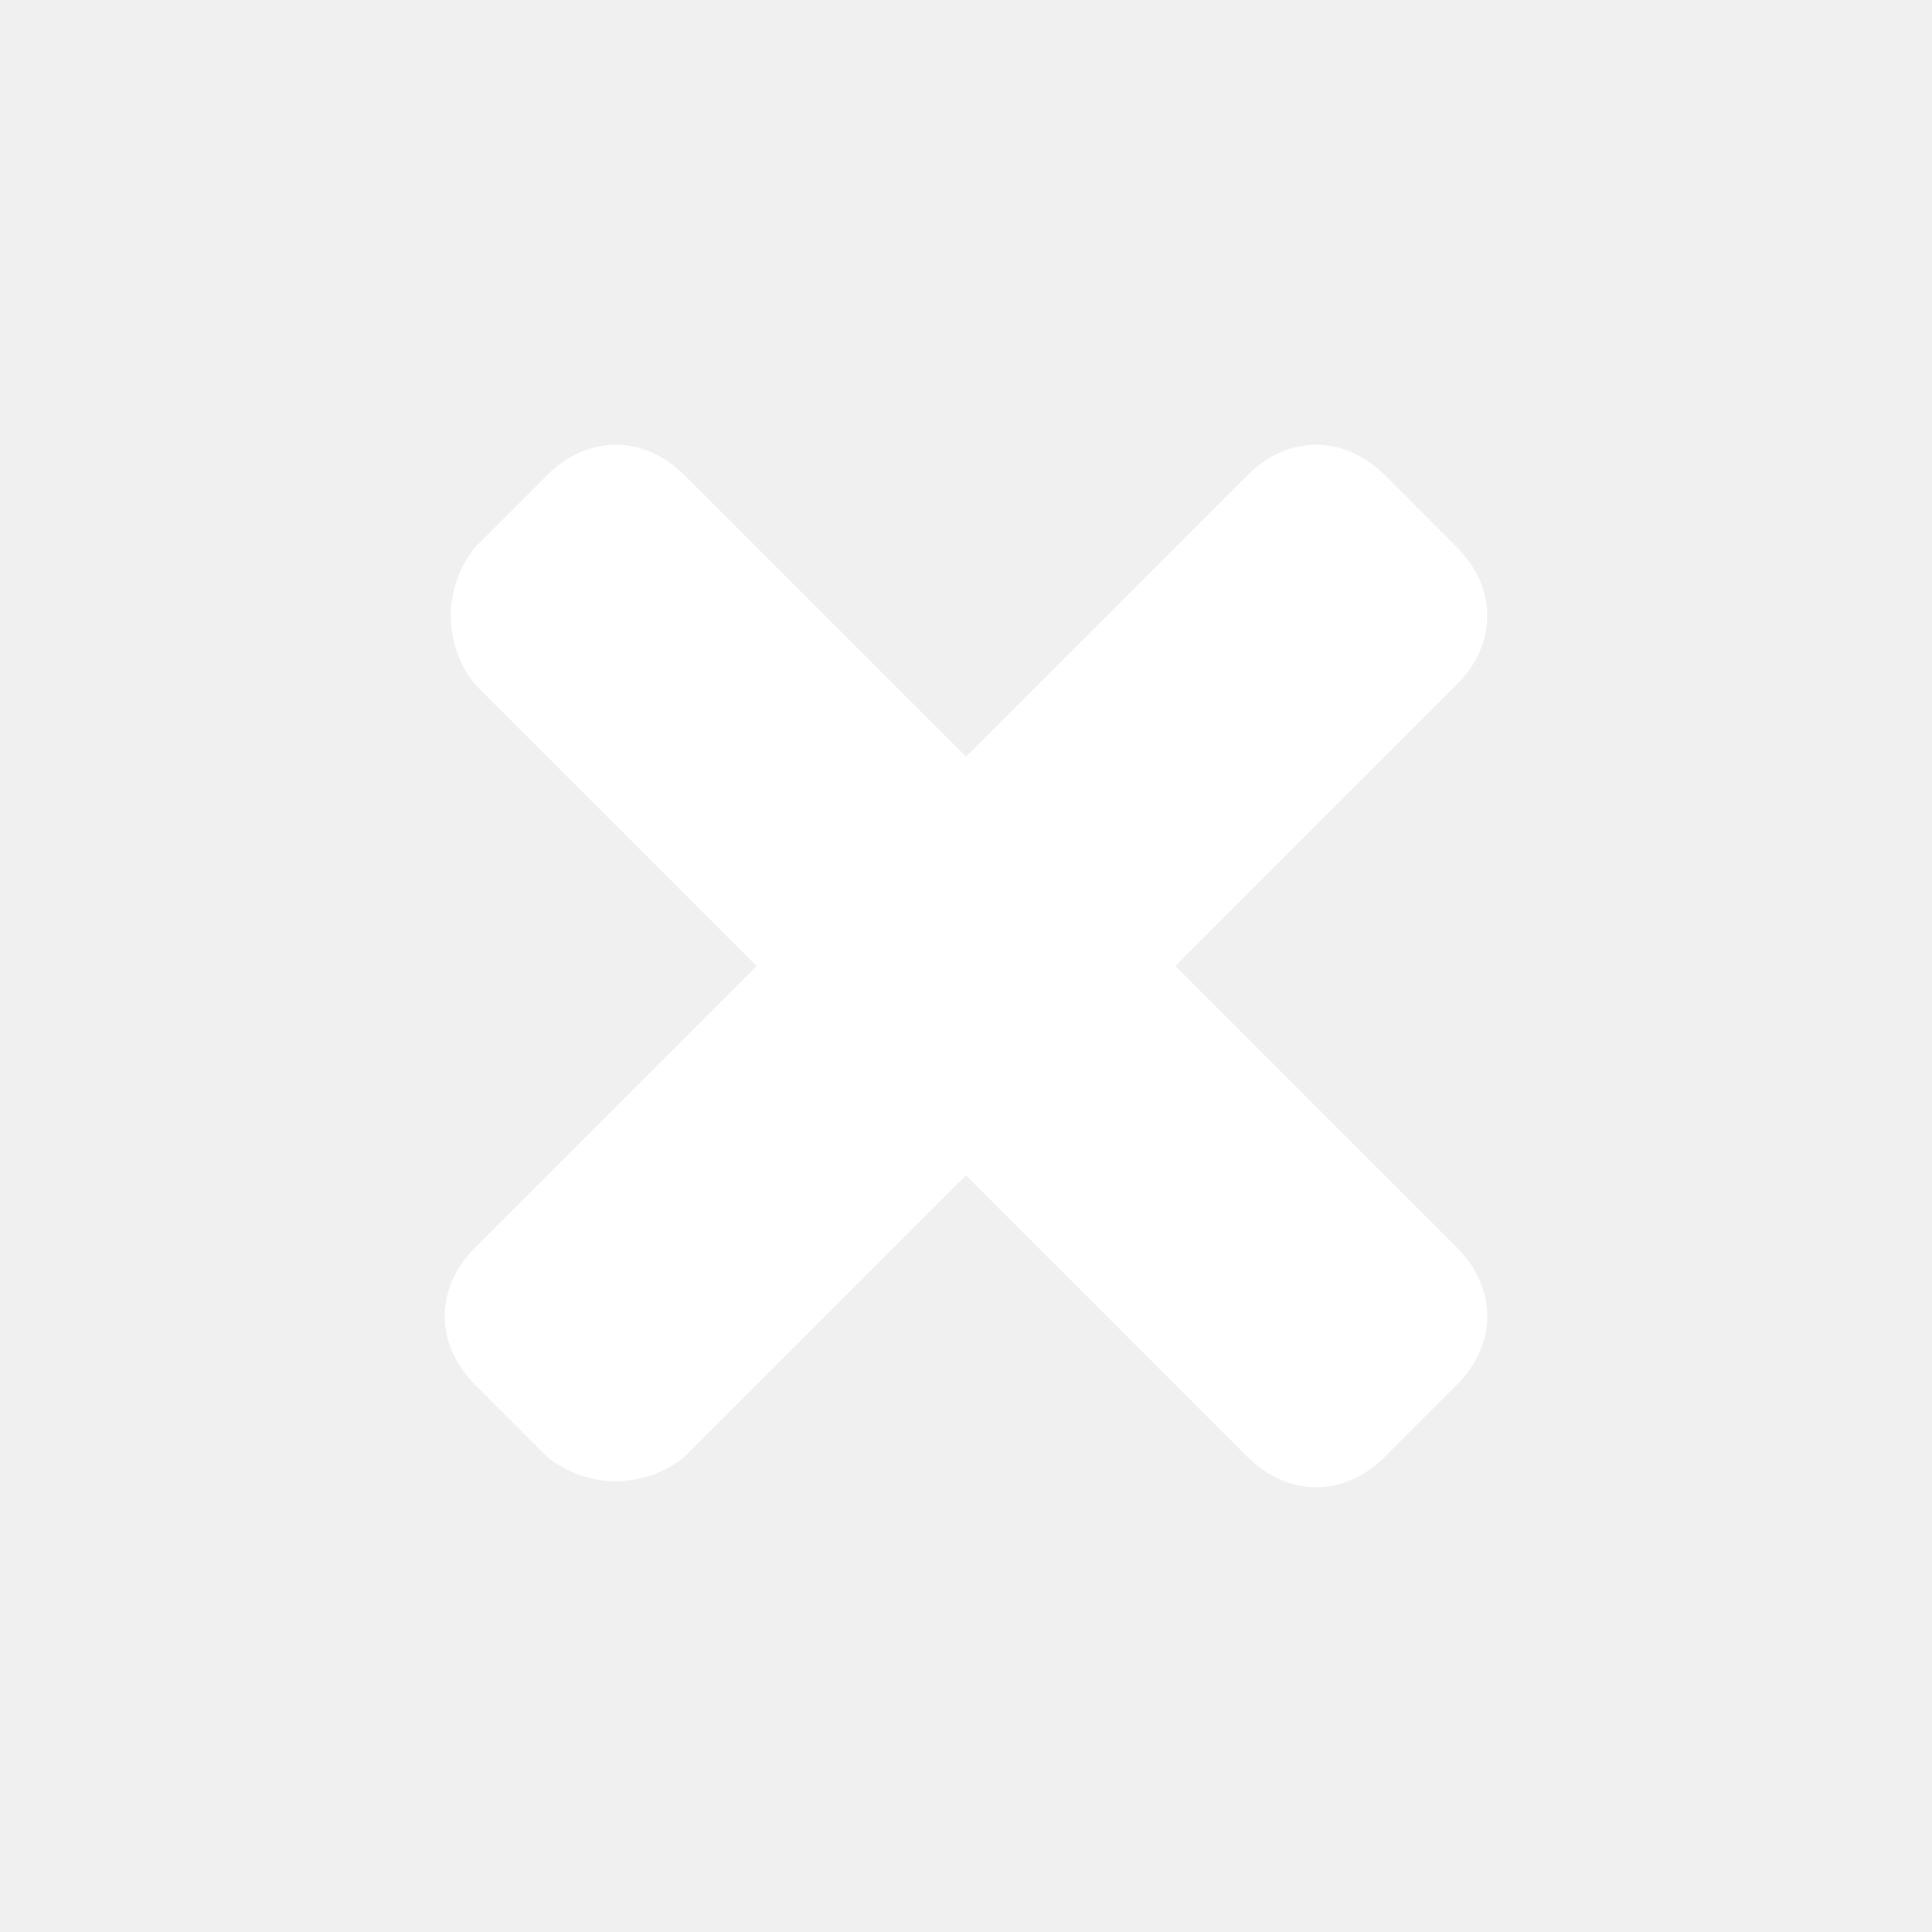
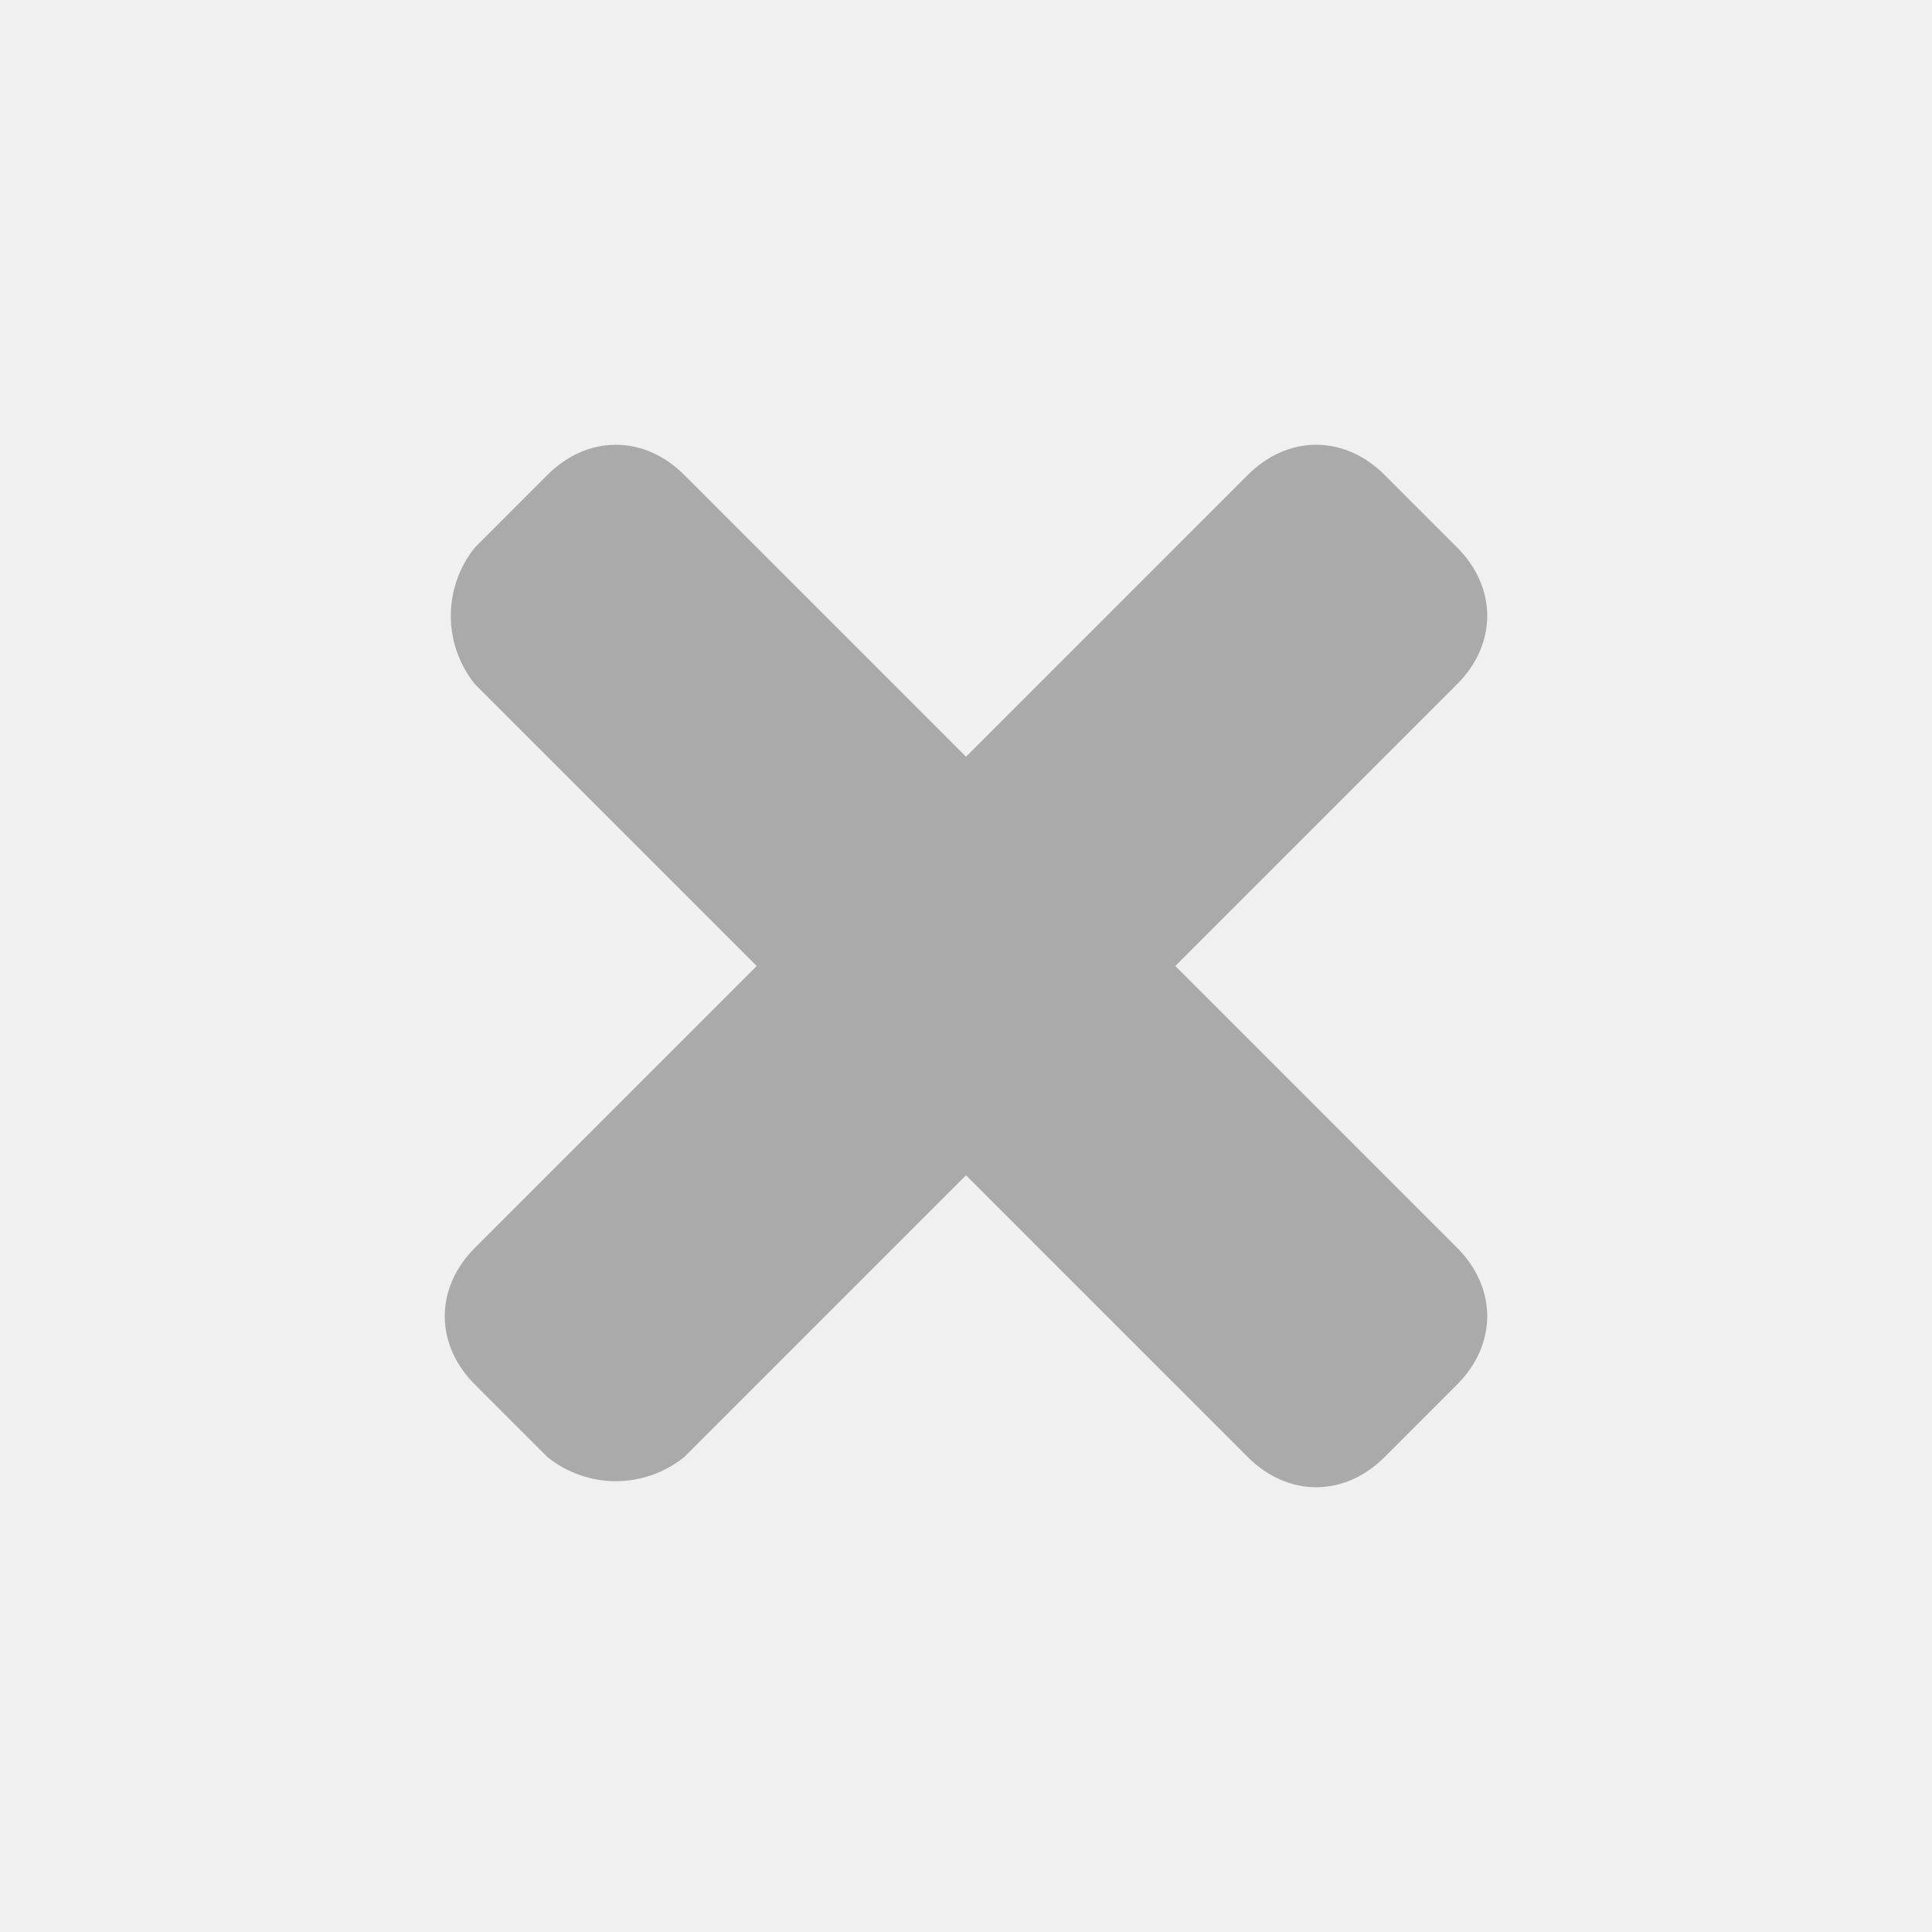
<svg xmlns="http://www.w3.org/2000/svg" version="1.1" id="Layer_1" x="0px" y="0px" viewBox="0 0 24 24" style="enable-background:new 0 0 24 24;" xml:space="preserve">
  <style type="text/css">
- 	.st0{fill:#FFFFFF;}
+ 	.st0{fill:#AAAAAA;}
</style>
  <path class="st0" d="M6.8,18.1l-0.9-0.9c-0.5-0.5-0.5-1.2,0-1.7l9.6-9.6c0.5-0.5,1.2-0.5,1.7,0l0.9,0.9c0.5,0.5,0.5,1.2,0,1.7  l-9.6,9.6C8,18.5,7.3,18.5,6.8,18.1z" />
  <path class="st0" d="M5.9,6.8l0.9-0.9c0.5-0.5,1.2-0.5,1.7,0l9.6,9.6c0.5,0.5,0.5,1.2,0,1.7l-0.9,0.9c-0.5,0.5-1.2,0.5-1.7,0  L5.9,8.5C5.5,8,5.5,7.3,5.9,6.8z" />
</svg>
